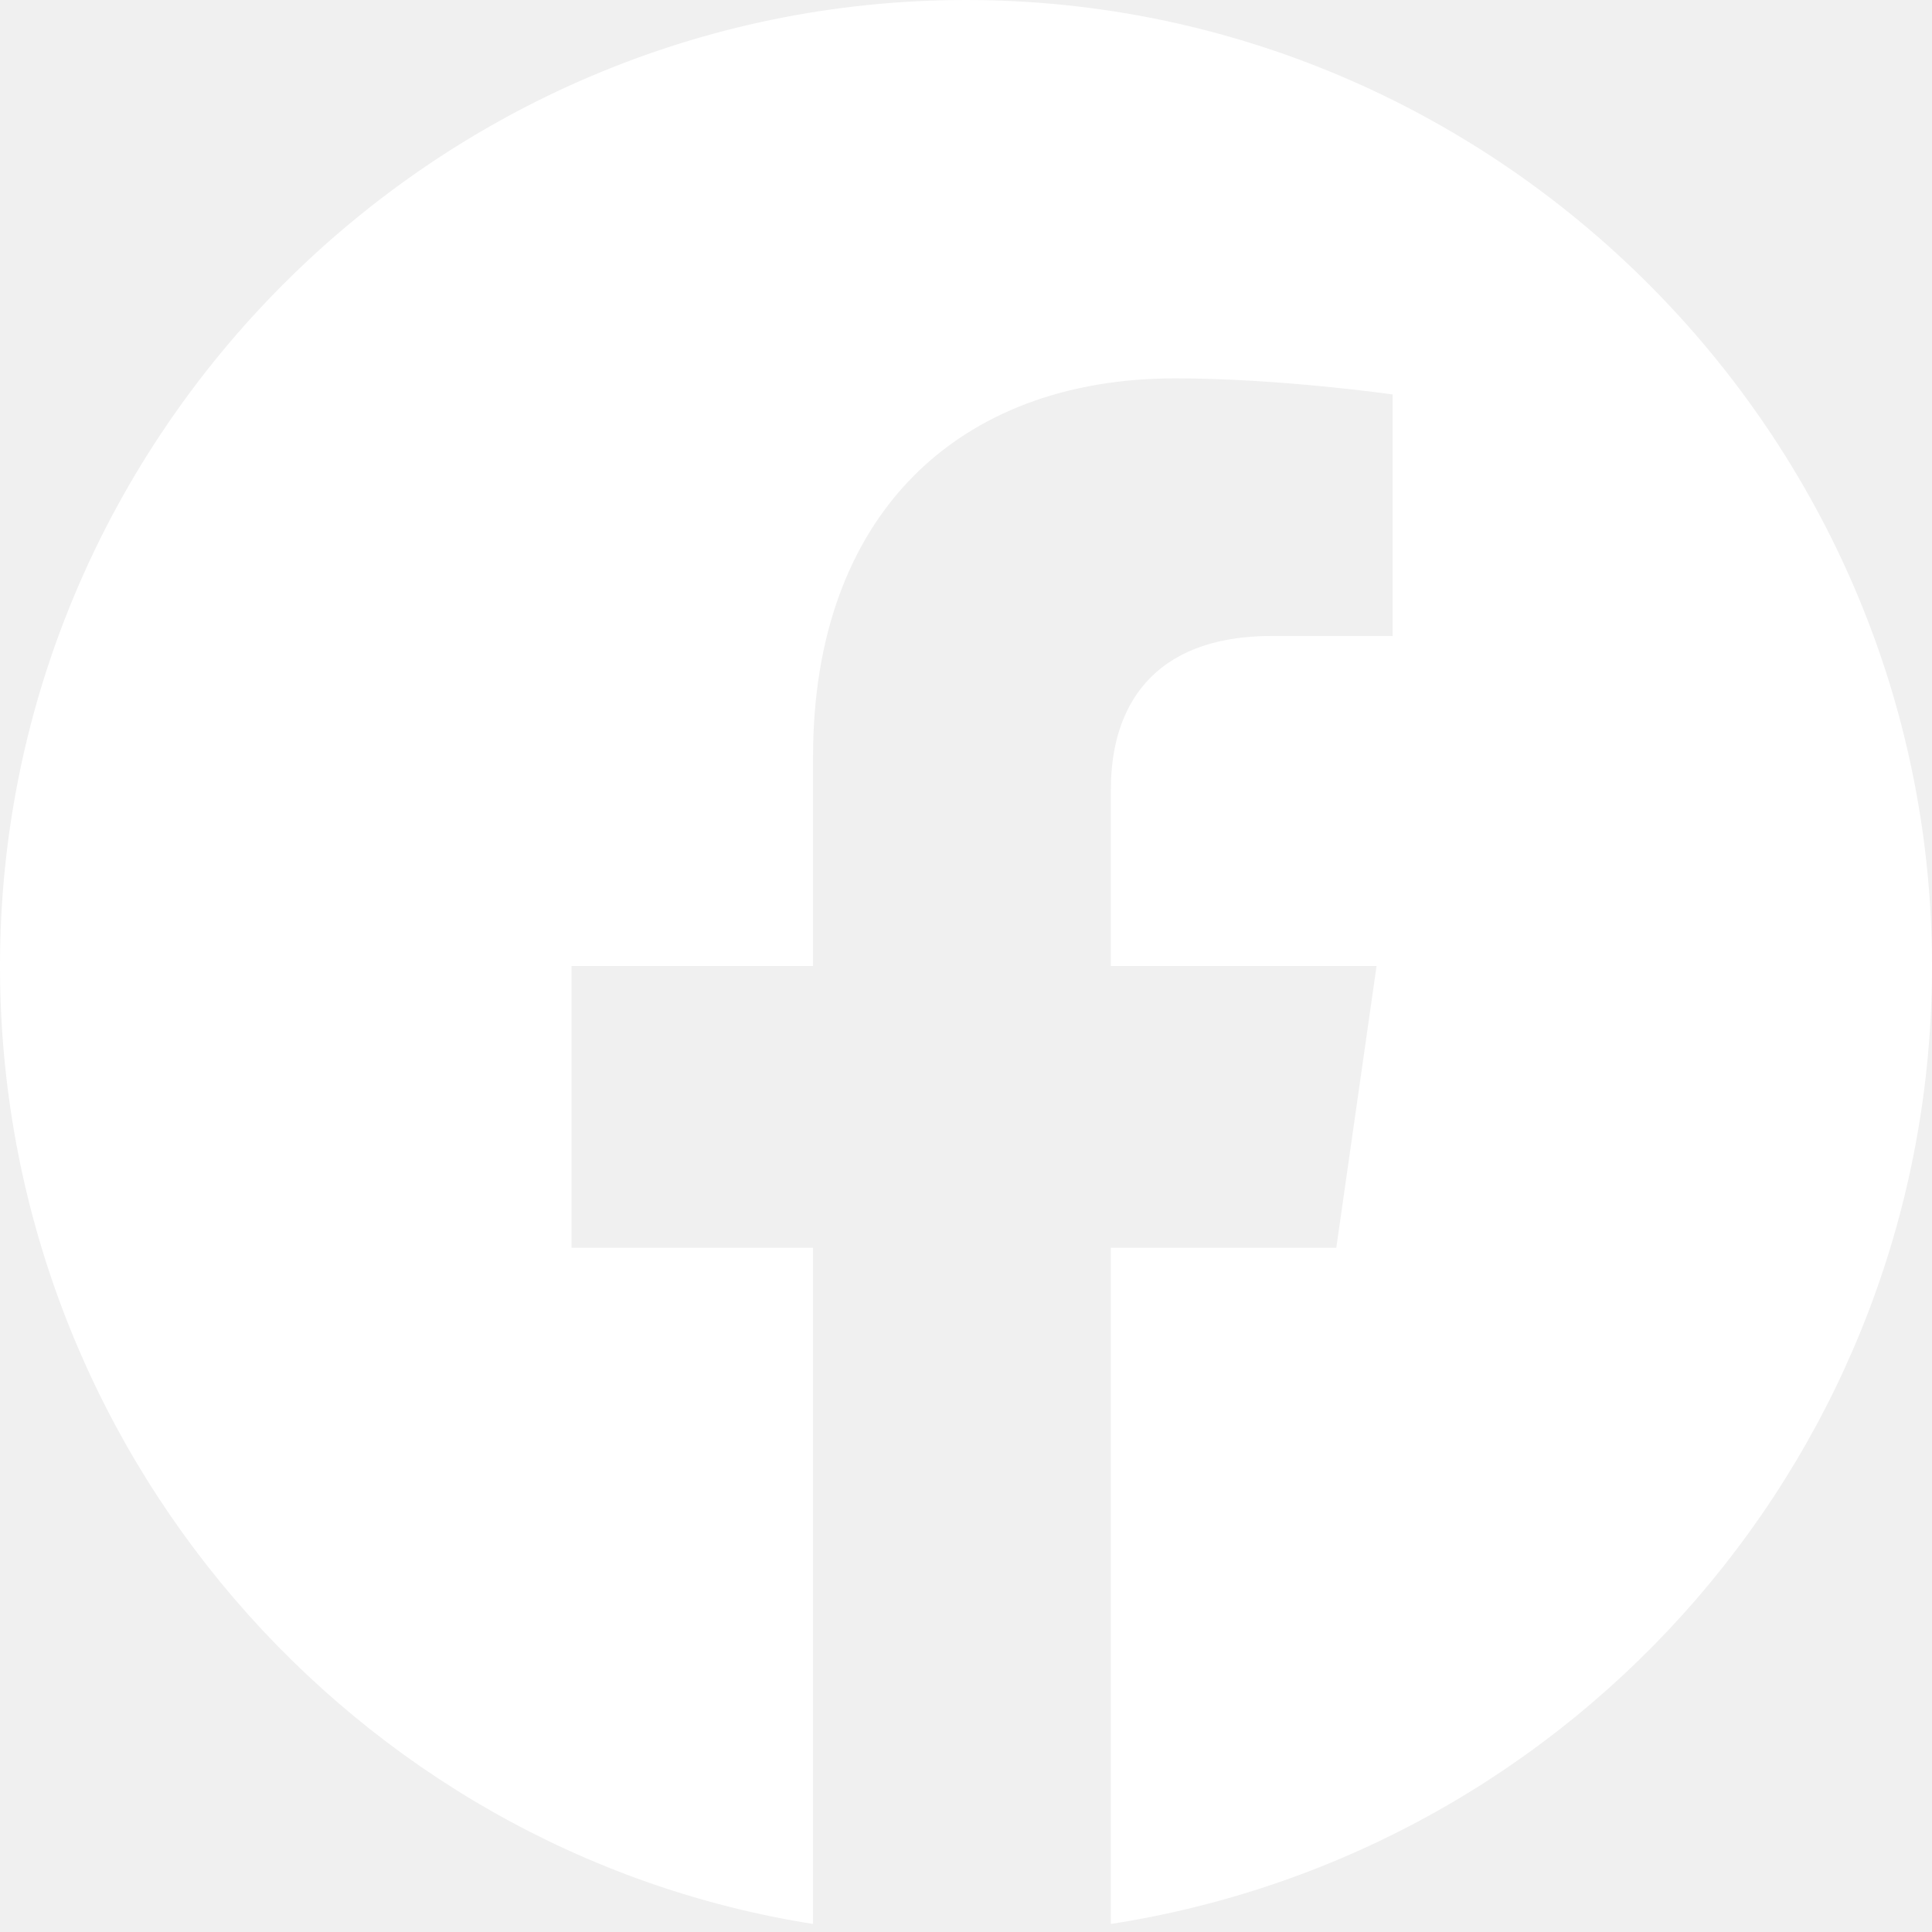
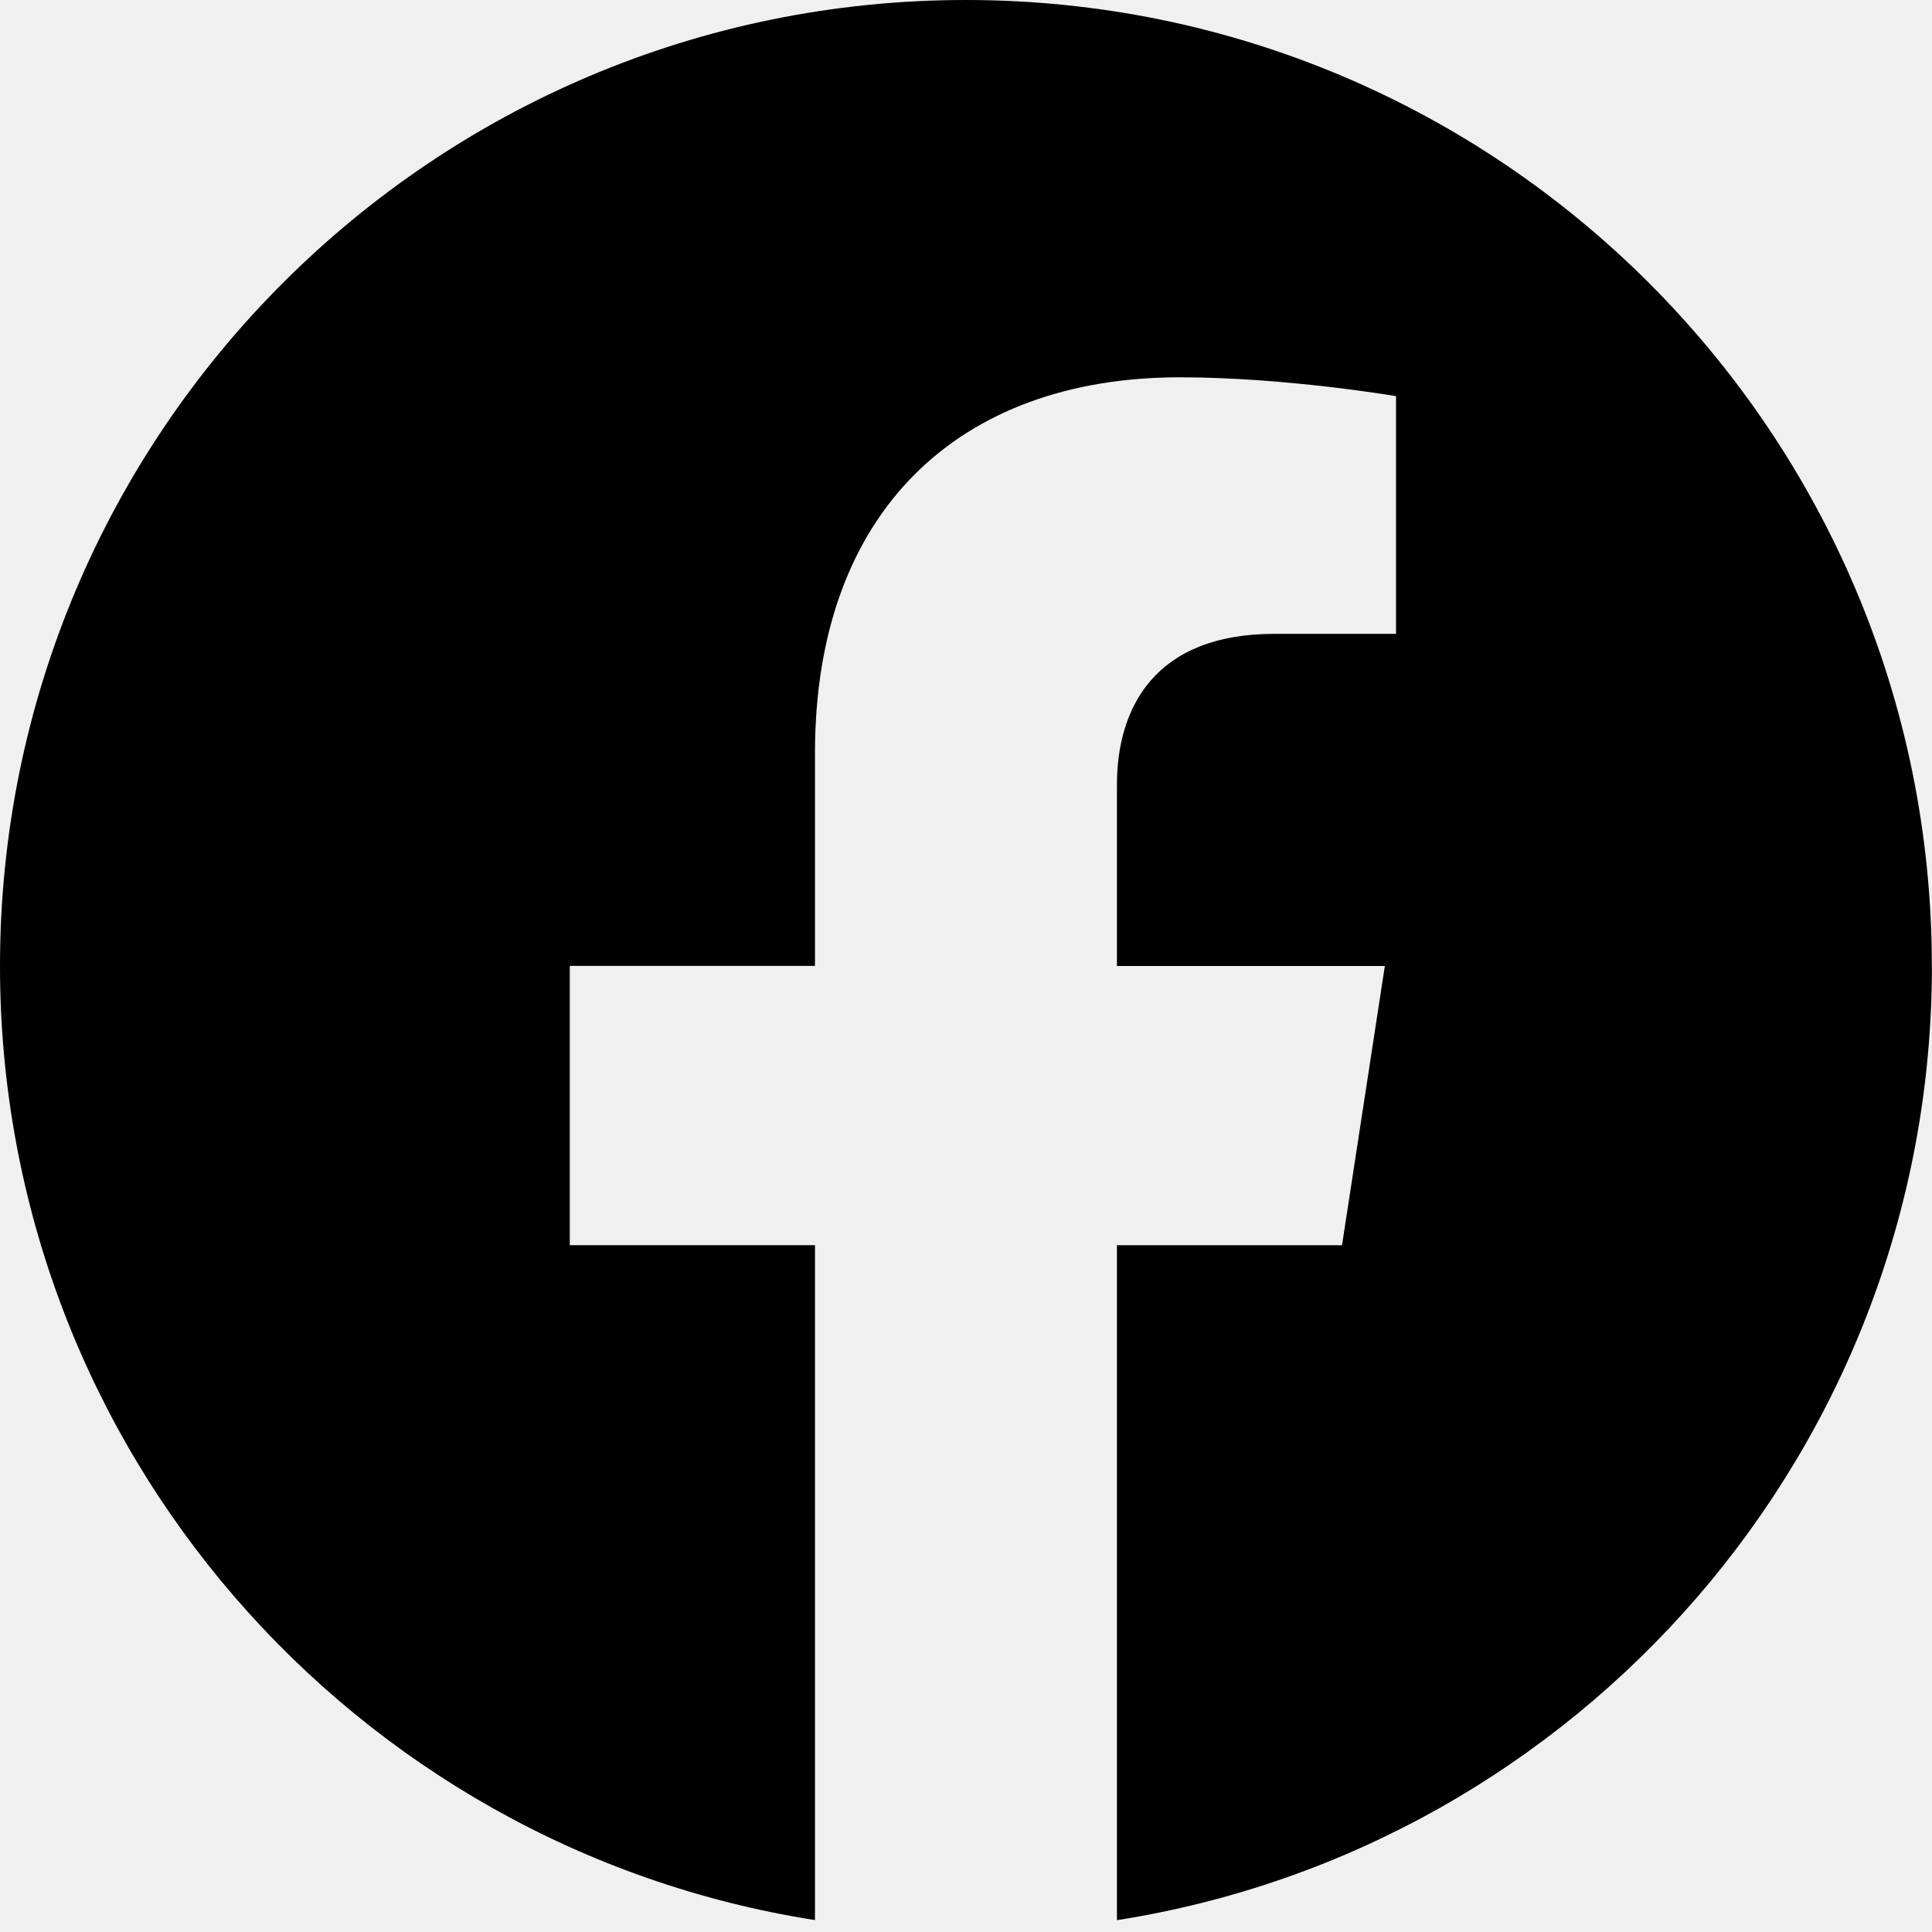
- <svg xmlns="http://www.w3.org/2000/svg" version="1.1" id="Layer_1" x="0px" y="0px" viewBox="0 0 24 24" style="enable-background:new 0 0 24 24;" xml:space="preserve">
-   <style type="text/css">
- 	.st0{fill:#FFFFFF;}
- </style>
-   <path class="st0" d="M24,12c0-6.6-5.4-12-12-12S0,5.4,0,12c0,6,4.4,11,10.1,11.9v-8.4h-3V12h3V9.4c0-3,1.8-4.7,4.5-4.7  c1.3,0,2.7,0.2,2.7,0.2v3h-1.5c-1.5,0-2,0.9-2,1.9V12h3.3l-0.5,3.5h-2.8v8.4C19.6,23,24,18,24,12L24,12z" />
+ <svg xmlns="http://www.w3.org/2000/svg" viewBox="0 0 24 24">
+   <path d="M23.998 12c0-6.628-5.372-12-11.999-12C5.372 0 0 5.372 0 12c0 5.988 4.388 10.952 10.124 11.852v-8.384H7.078v-3.469h3.046V9.356c0-3.008 1.792-4.669 4.532-4.669 1.313 0 2.686.234 2.686.234v2.953H15.83c-1.49 0-1.955.925-1.955 1.874V12h3.328l-.532 3.469h-2.796v8.384c5.736-.9 10.124-5.864 10.124-11.853z" />
</svg>
